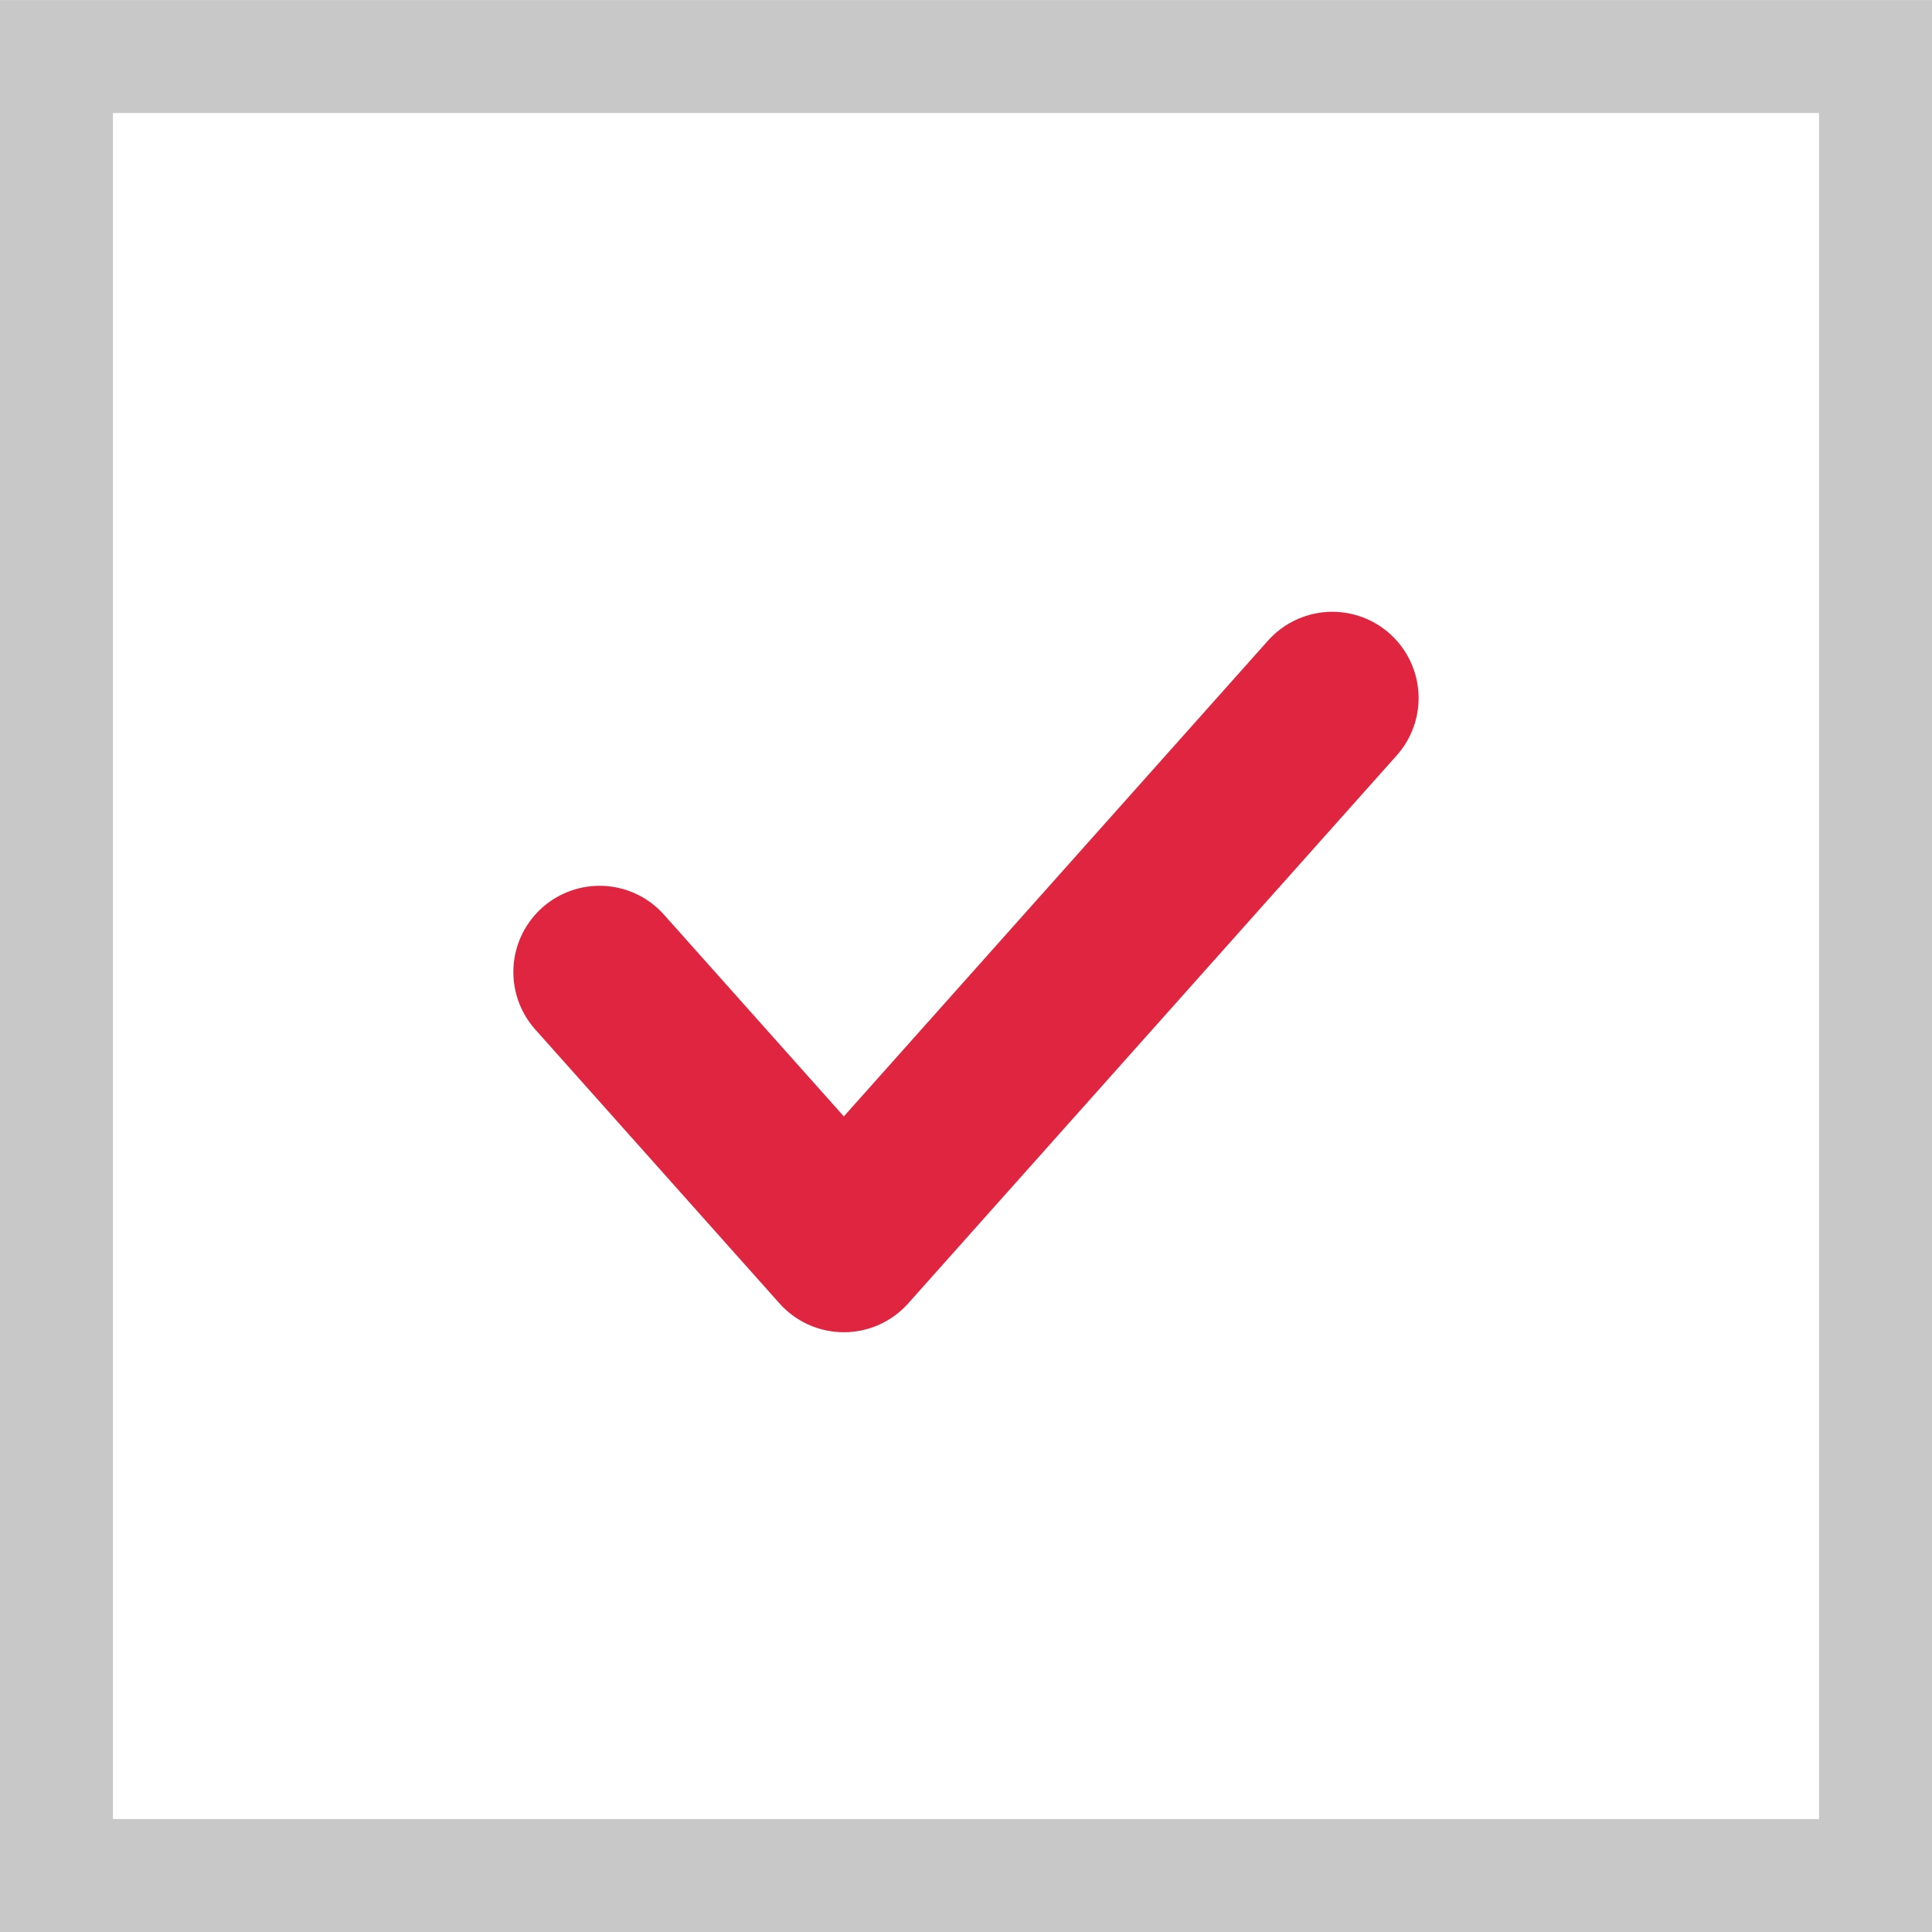
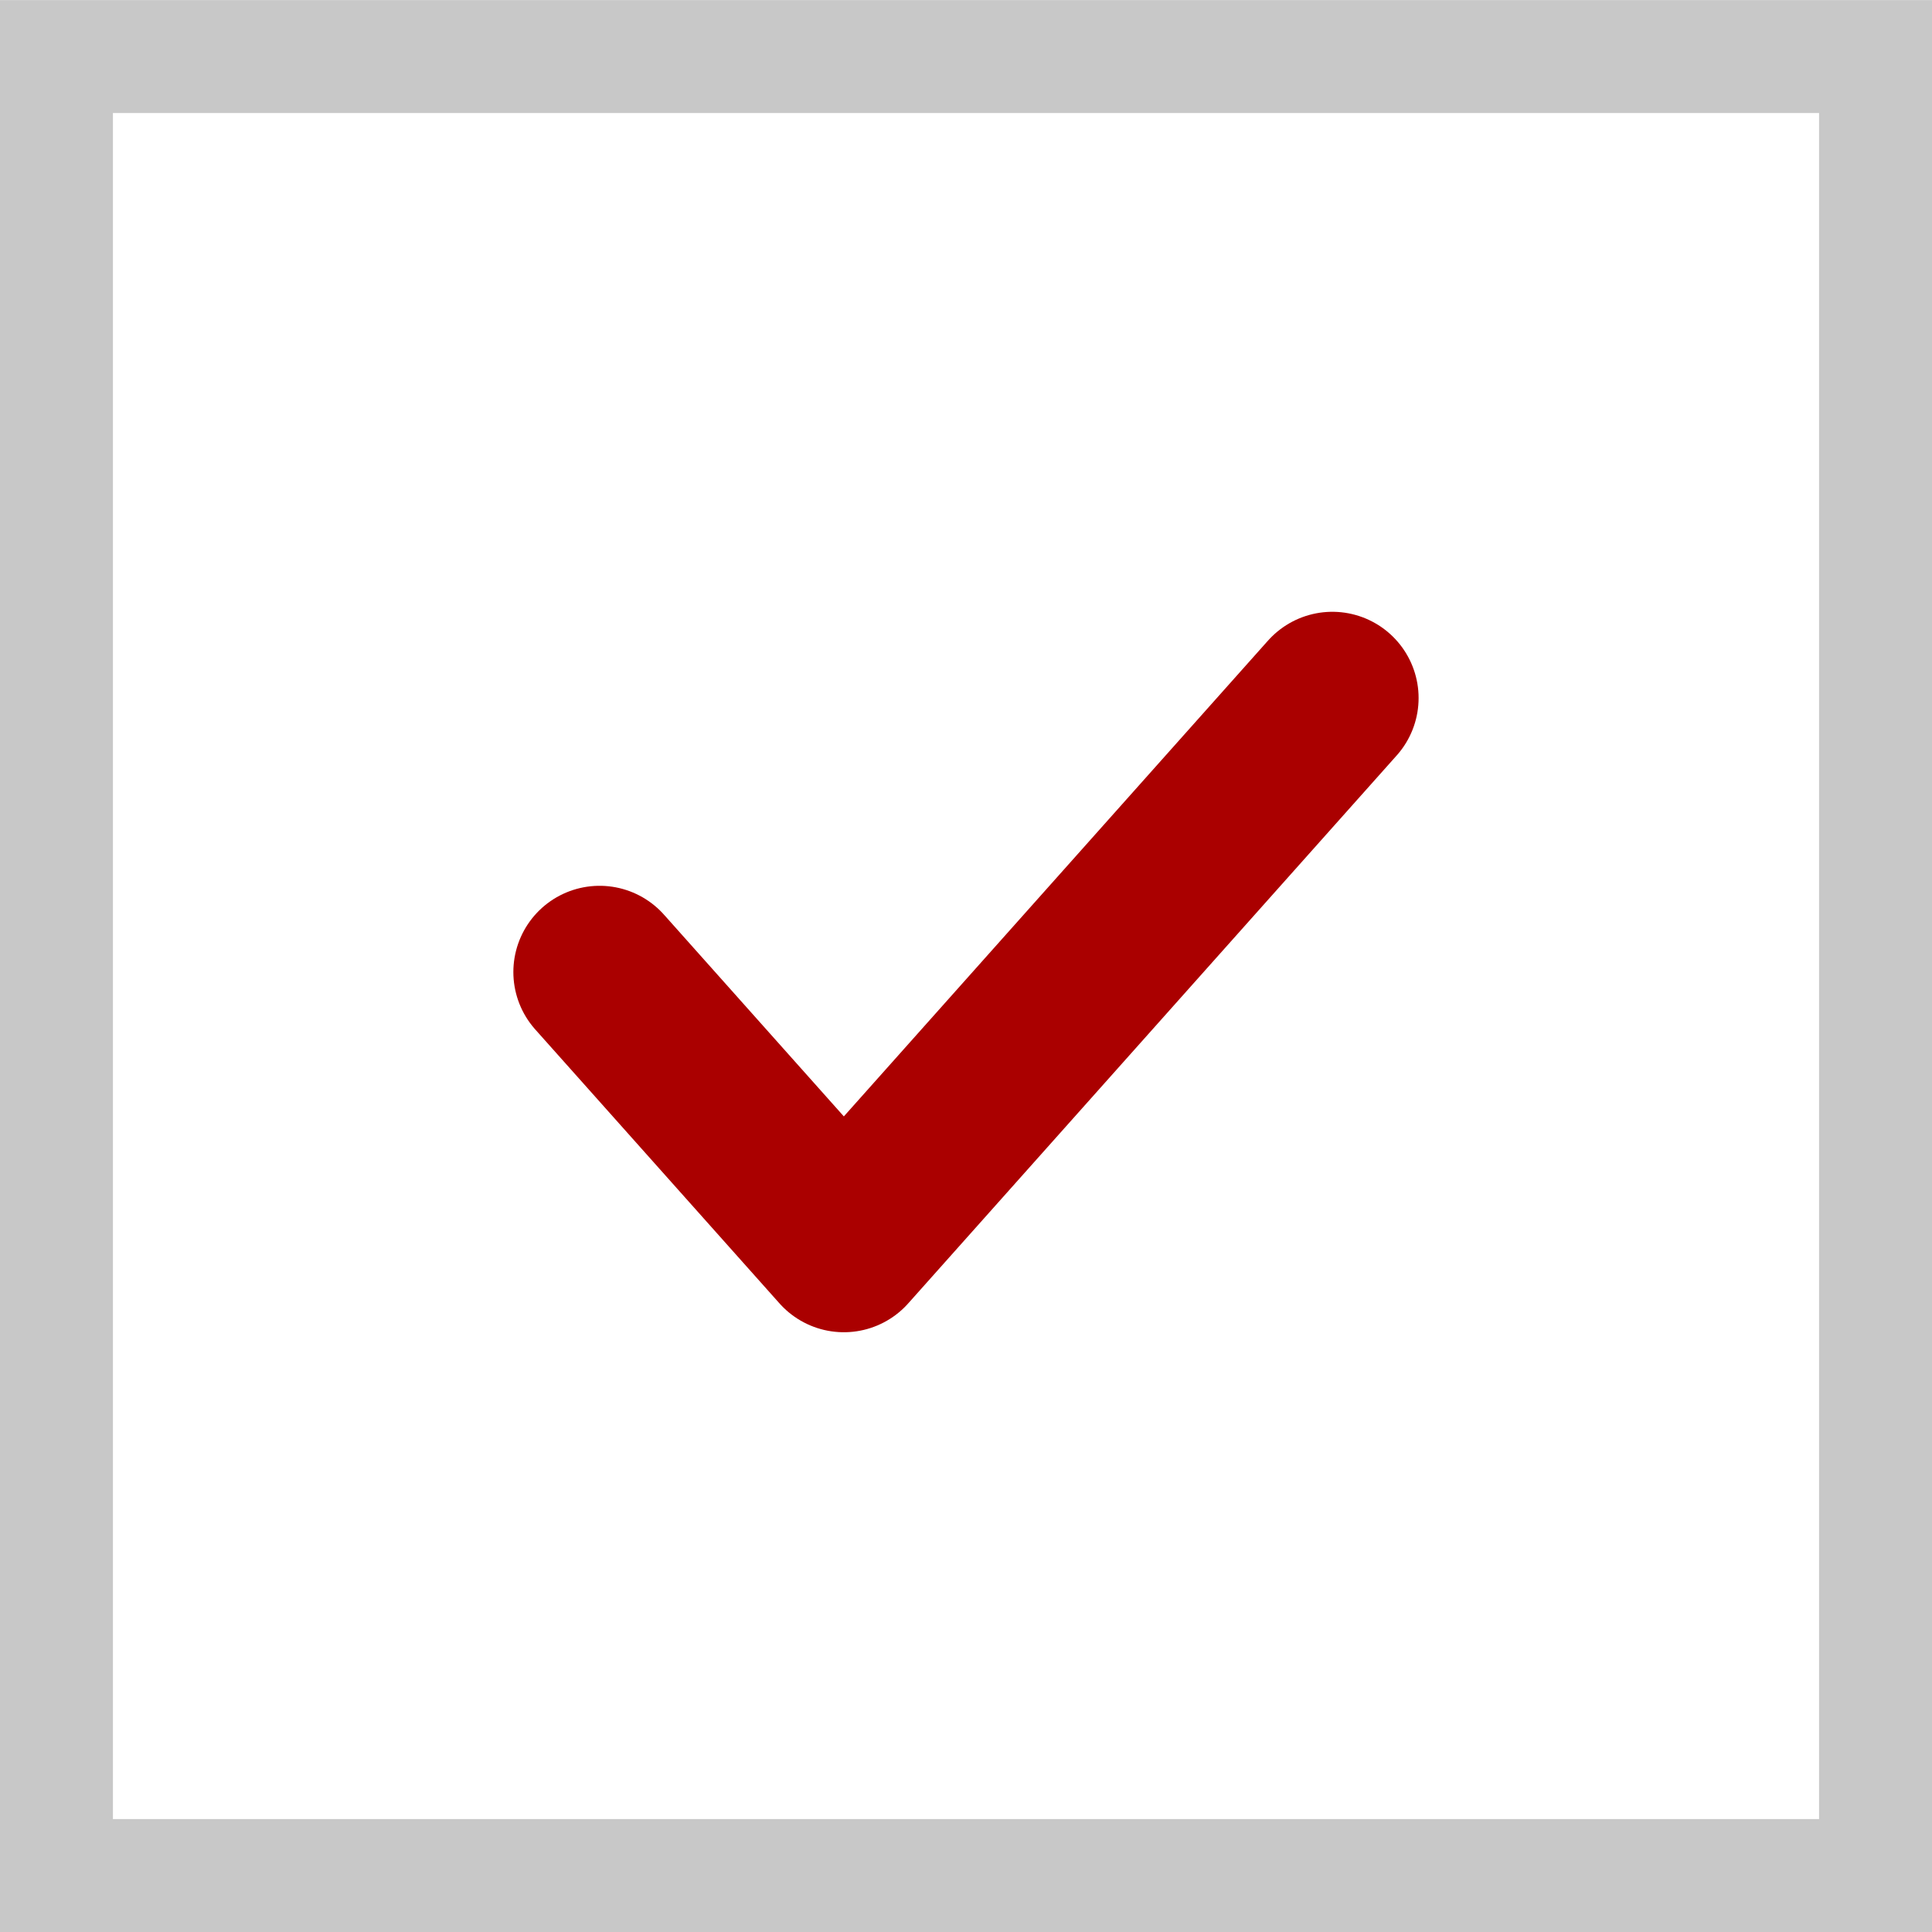
<svg xmlns="http://www.w3.org/2000/svg" viewBox="0 0 40 40" id="svg5262" version="1.1" width="100%" height="100%">
  <defs id="defs5274" />
  <rect style="fill:none;stroke:#c8c8c8;stroke-width:2.338;stroke-opacity:1" id="rect2993" width="37.662" height="37.66" x="1.169" y="1.171" />
-   <path style="fill:none;stroke:#df253f;stroke-width:3.571;stroke-linecap:round;stroke-linejoin:round;stroke-miterlimit:4;stroke-opacity:1;stroke-dasharray:none" d="m 12.414,20.125 5.057,5.672 10.114,-11.345" id="path3785" />
+   <path style="fill:none;stroke:#aa0000;stroke-width:3.571;stroke-linecap:round;stroke-linejoin:round;stroke-miterlimit:4;stroke-opacity:1;stroke-dasharray:none" d="m 12.414,20.125 5.057,5.672 10.114,-11.345" id="path3785" />
</svg>
